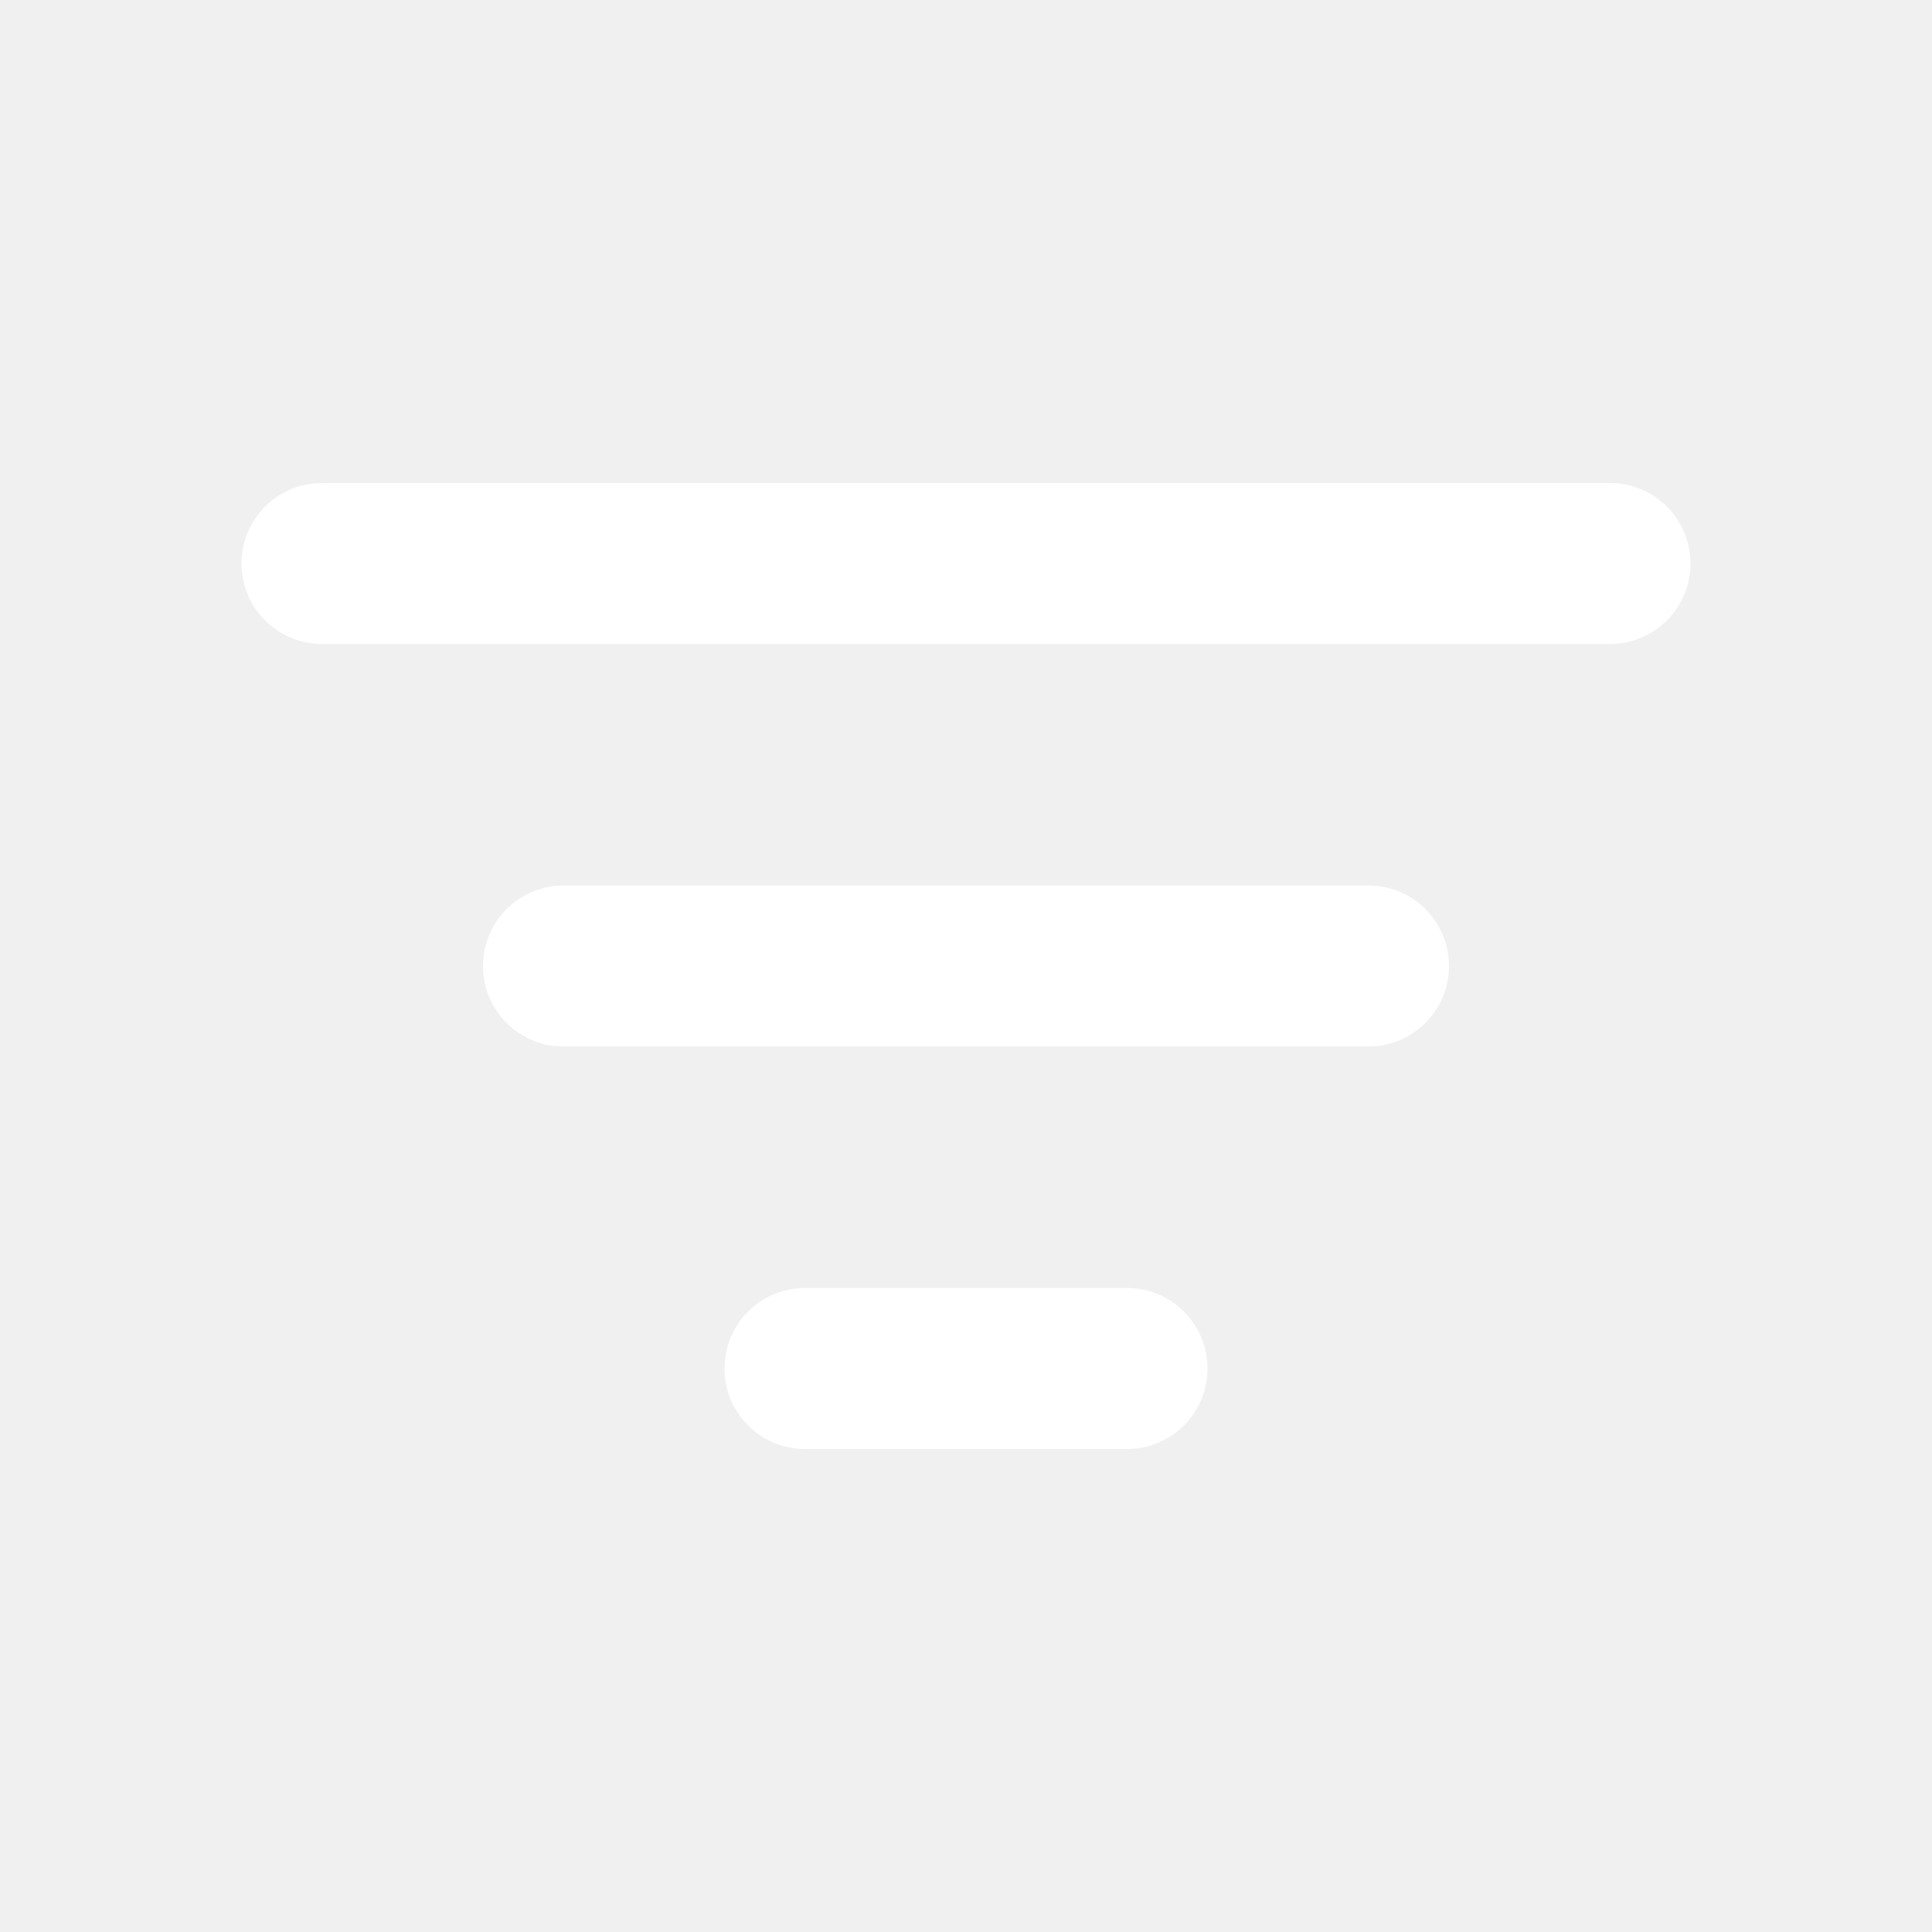
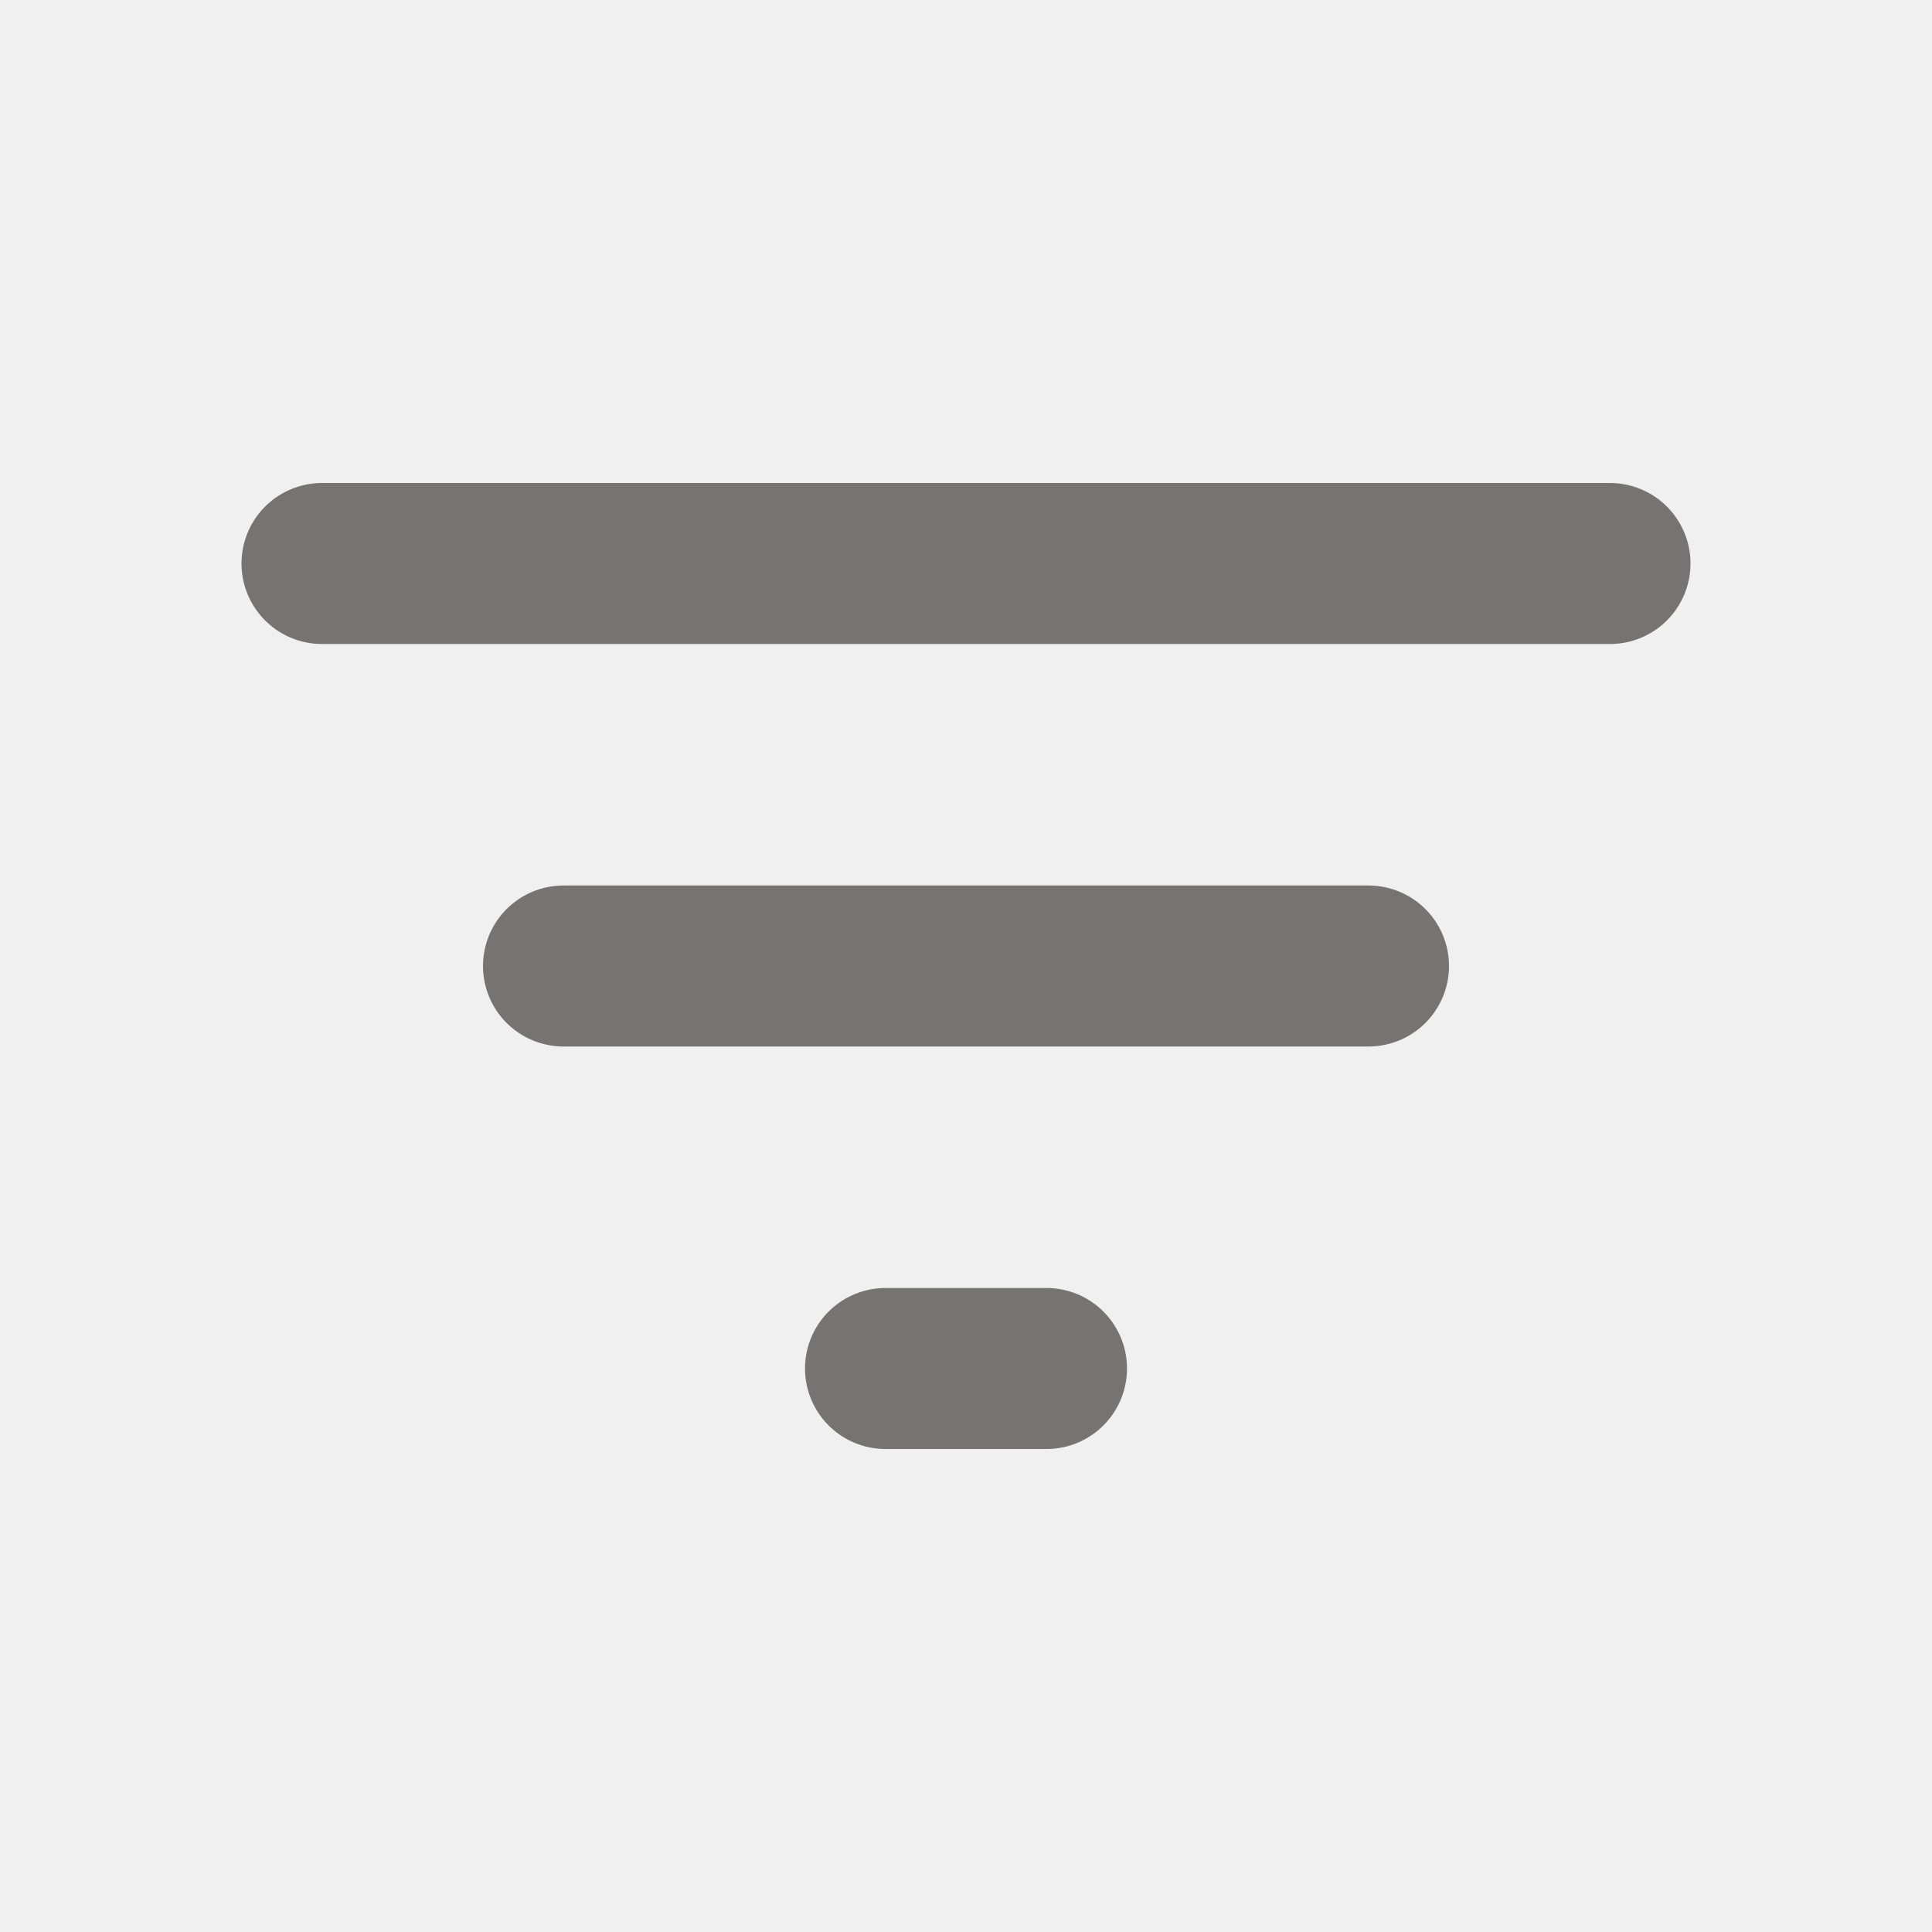
- <svg xmlns="http://www.w3.org/2000/svg" width="100px" height="100px" viewBox="0 0 24 24" fill="none" stroke="#ffffff" stroke-width="0">
+ <svg xmlns="http://www.w3.org/2000/svg" width="64px" height="64px" viewBox="0 0 24 24" fill="none">
  <g id="SVGRepo_bgCarrier" stroke-width="0" />
  <g id="SVGRepo_tracerCarrier" stroke-linecap="round" stroke-linejoin="round" />
  <g id="SVGRepo_iconCarrier">
-     <path fill-rule="evenodd" clip-rule="evenodd" d="M3 7C3 6.448 3.448 6 4 6H20C20.552 6 21 6.448 21 7C21 7.552 20.552 8 20 8H4C3.448 8 3 7.552 3 7ZM6 12C6 11.448 6.448 11 7 11H17C17.552 11 18 11.448 18 12C18 12.552 17.552 13 17 13H7C6.448 13 6 12.552 6 12ZM9 17C9 16.448 9.448 16 10 16H14C14.552 16 15 16.448 15 17C15 17.552 14.552 18 14 18H10C9.448 18 9 17.552 9 17Z" fill="#ffffff" />
+     <path d="M4 7H20" stroke="#787373" stroke-width="2" stroke-linecap="round" stroke-linejoin="round" />
+     <path d="M7 12L17 12" stroke="#787373" stroke-width="2" stroke-linecap="round" stroke-linejoin="round" />
+     <path d="M11 17H13" stroke="#787373" stroke-width="2" stroke-linecap="round" stroke-linejoin="round" />
  </g>
</svg>
